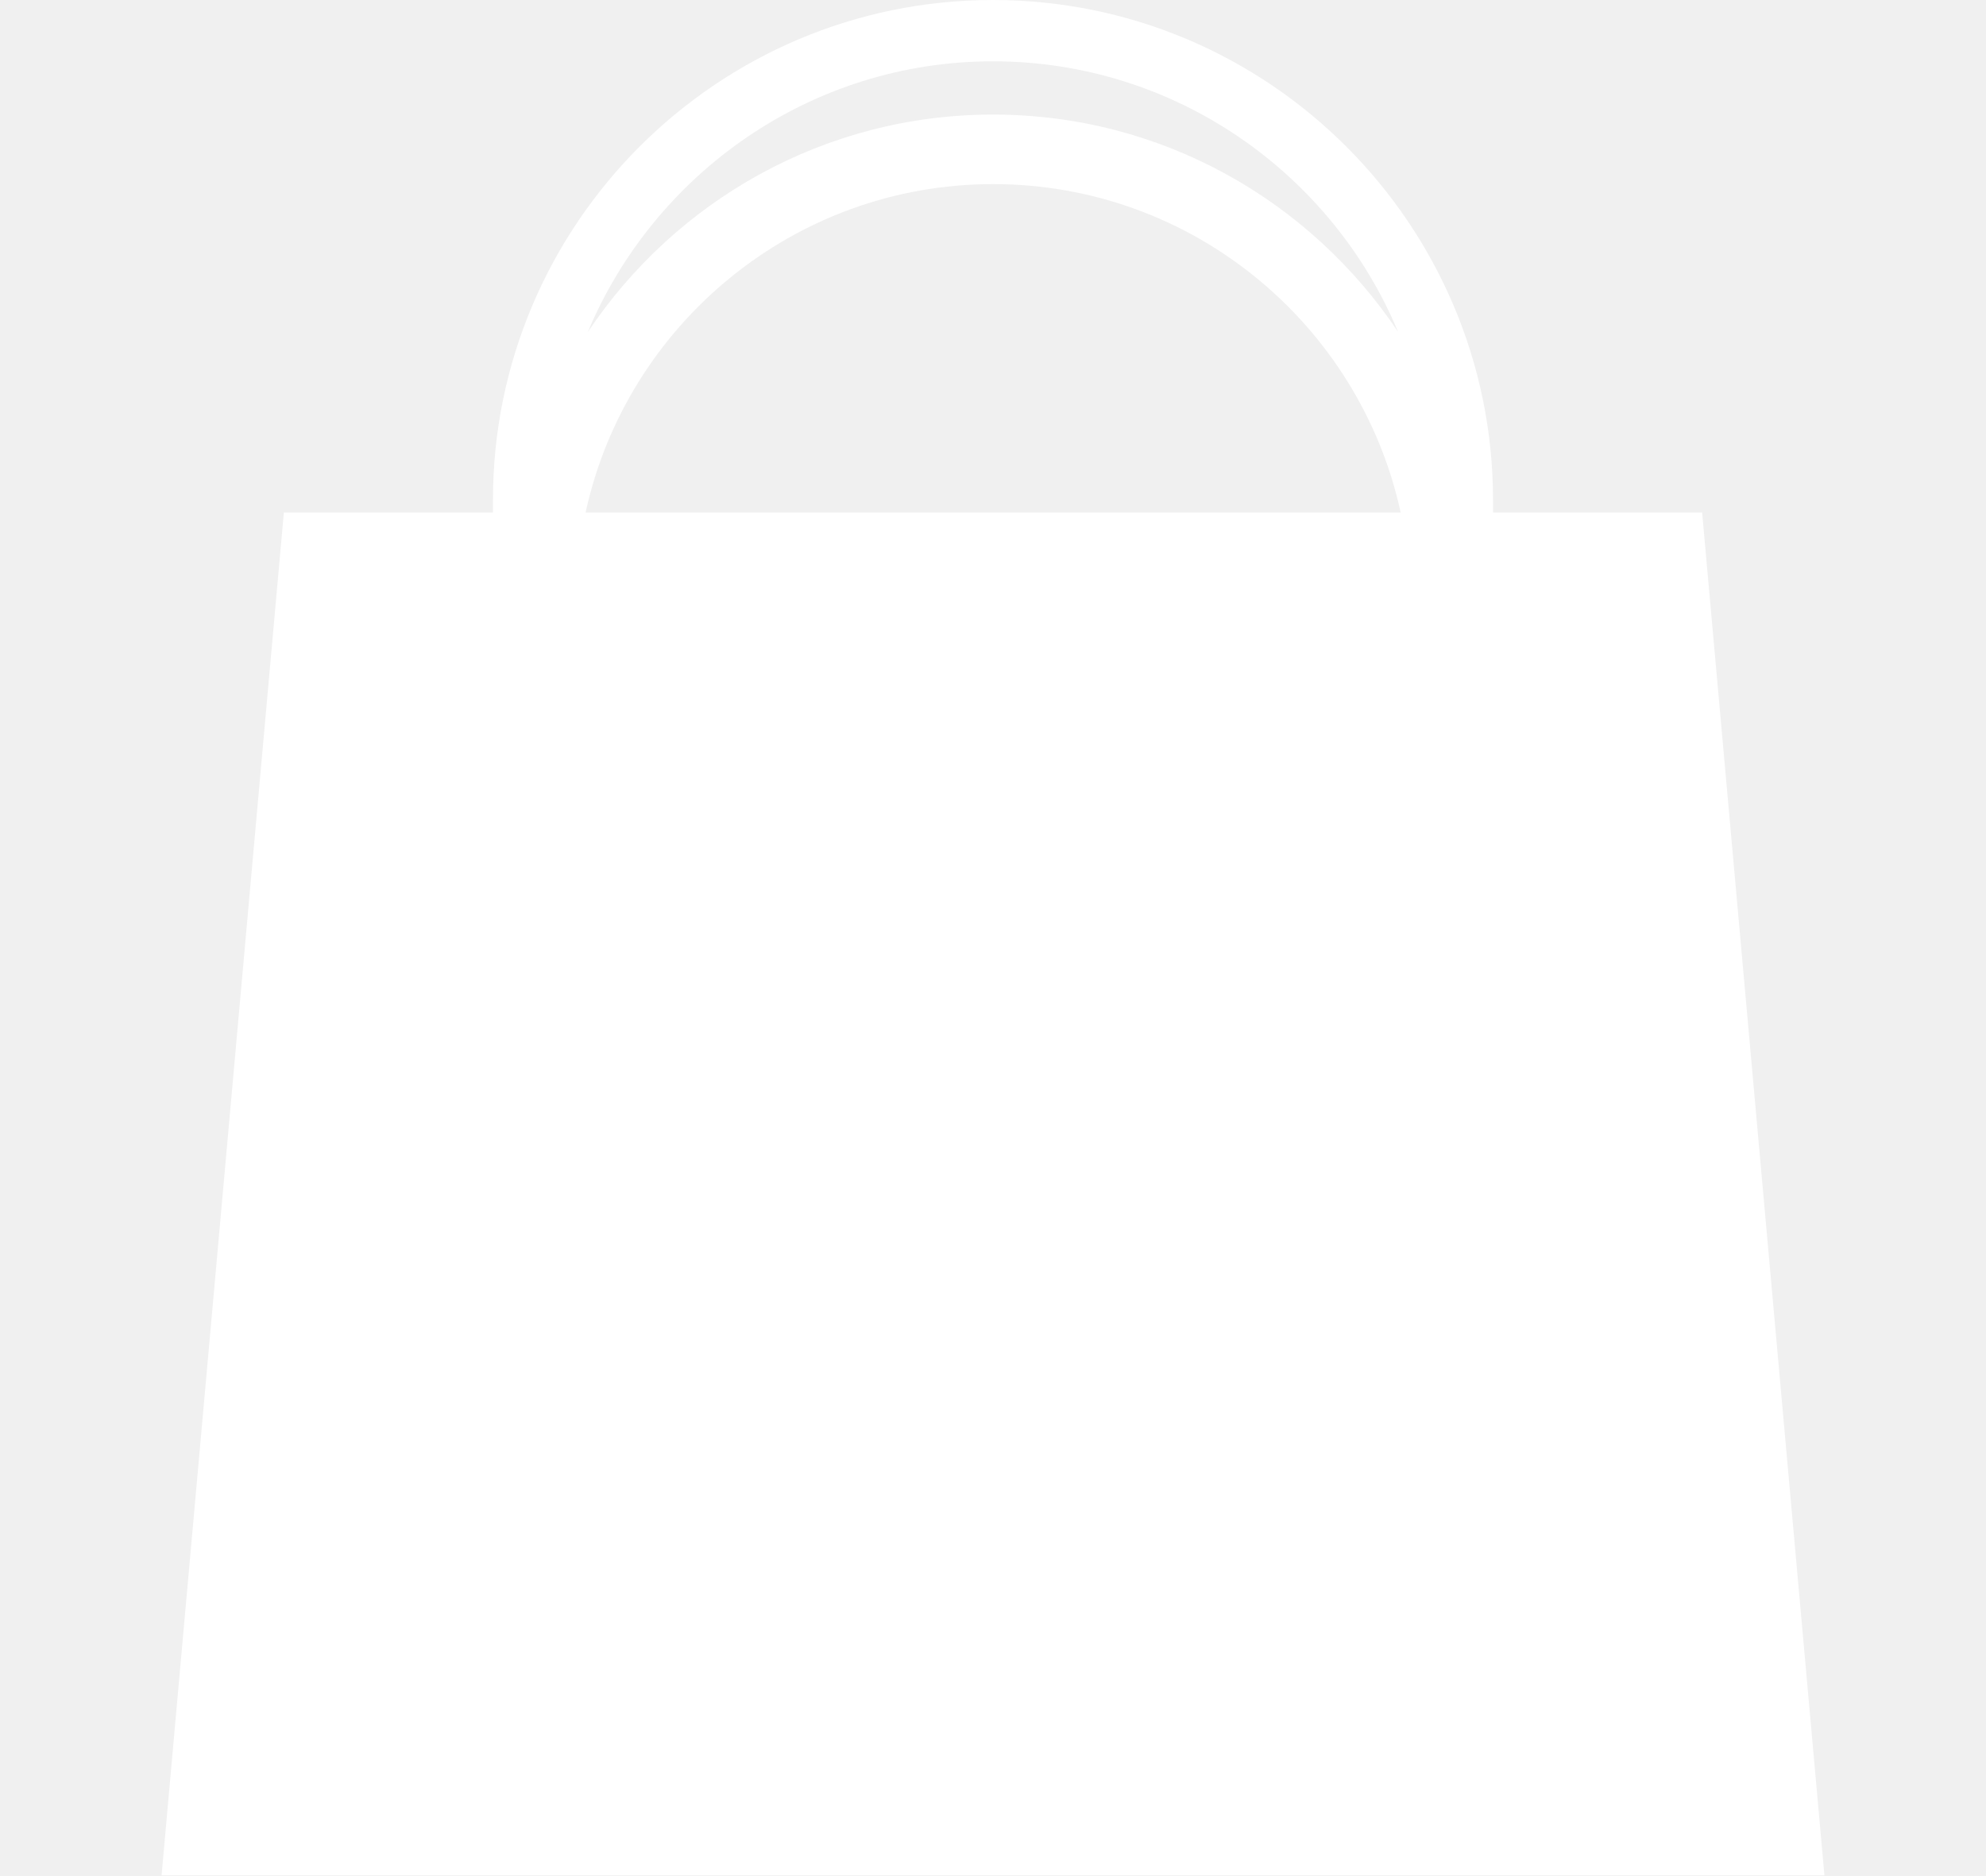
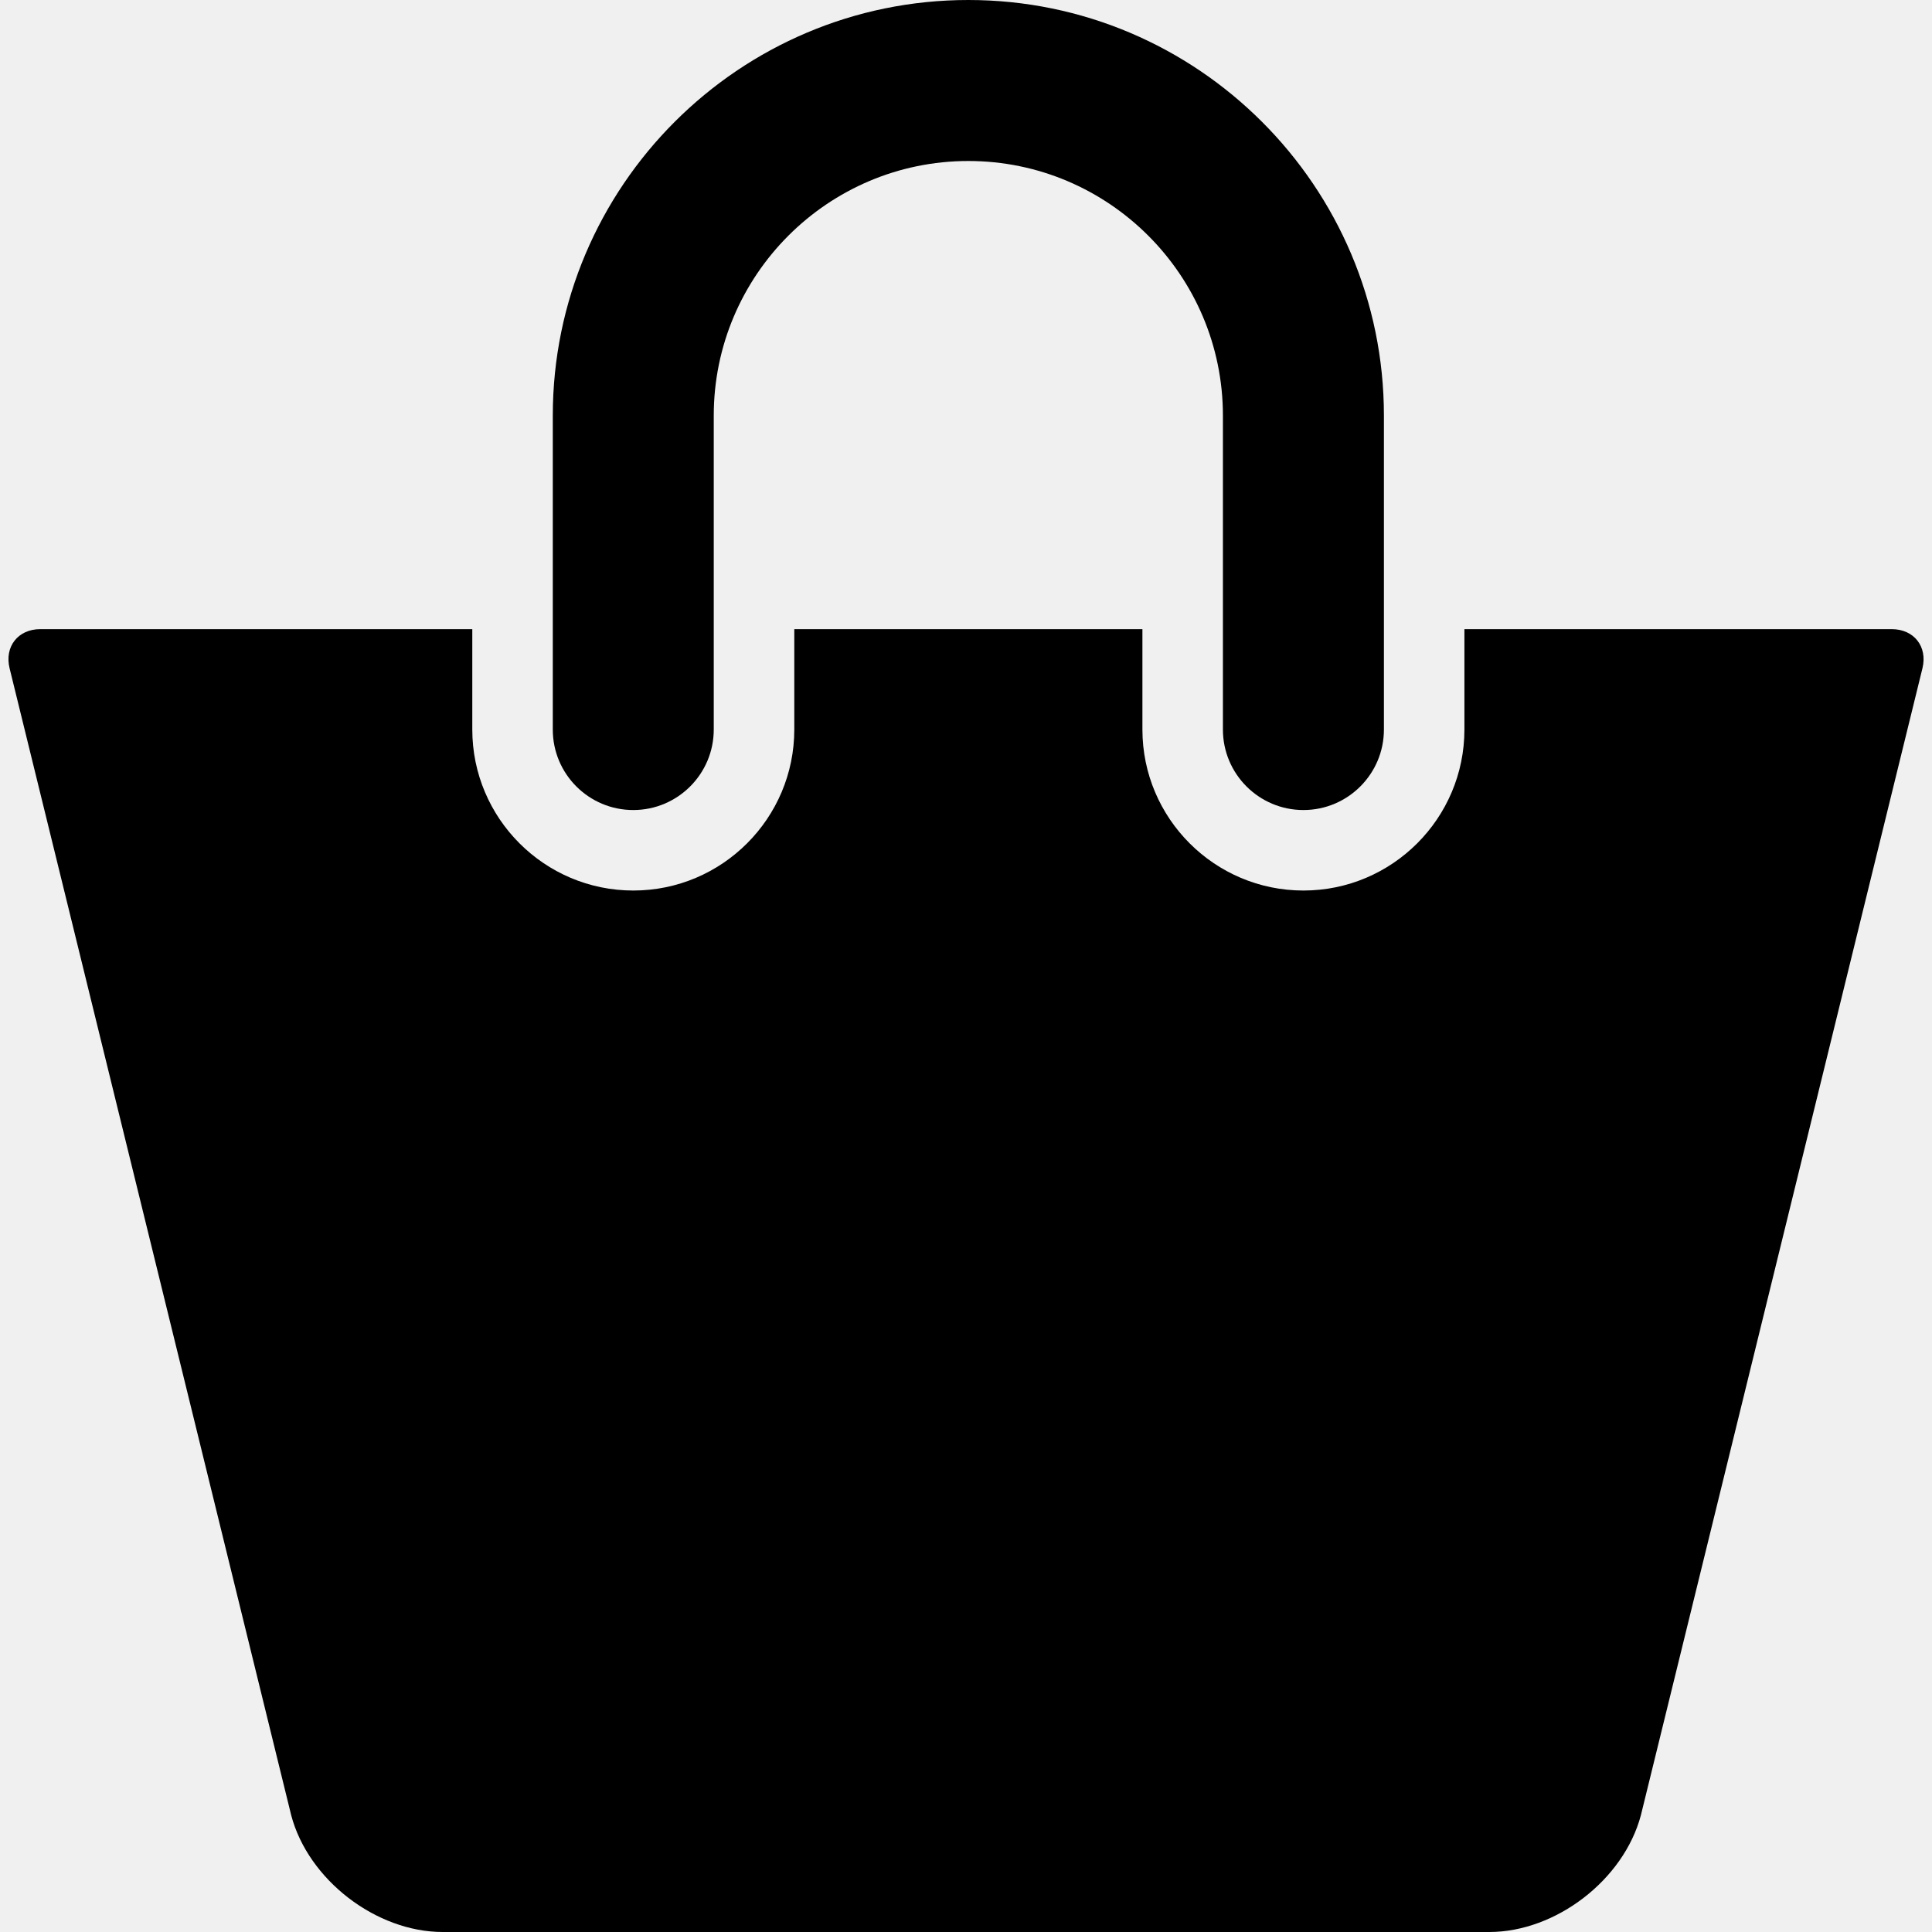
- <svg xmlns="http://www.w3.org/2000/svg" version="1.1" id="Capa_1" x="0px" y="0px" width="18px" height="17px" viewBox="0 0 202.614 202.614" style="enable-background:new 0 0 202.614 202.614;" xml:space="preserve">
+ <svg xmlns="http://www.w3.org/2000/svg" version="1.1" id="Capa_1" x="0px" y="0px" width="48px" height="48px" viewBox="0 0 48 48" style="enable-background:new 0 0 48 48;" xml:space="preserve">
  <g>
    <g>
      <g>
-         <path style="fill:#ffffff;" d="M177.91,55.377h-22.589v-1.368C155.311,24.25,131.091,0,101.302,0     C71.503,0,47.292,24.25,47.292,54.009v1.368H24.704L11.495,202.614h179.624L177.91,55.377L177.91,55.377z M101.302,6.624     c19.687,0,36.619,12.105,43.761,29.232c-9.448-14.137-25.5-23.478-43.761-23.478c-18.231,0-34.313,9.34-43.77,23.507     C64.713,18.729,81.635,6.624,101.302,6.624z M57.297,55.377c4.406-20.263,22.481-35.485,44.024-35.485     c21.582,0,39.618,15.222,44.024,35.485H57.297z" />
+         <path d="M15.733,20.125c1.104,0,2-0.896,2-2v-7.8C17.733,6.838,20.57,4,24.058,4c3.487,0,6.325,2.838,6.325,6.325v7.8     c0,1.104,0.896,2,2,2c1.104,0,2-0.896,2-2v-7.8C34.383,4.632,29.751,0,24.058,0c-5.692,0-10.324,4.632-10.324,10.325v7.8     C13.733,19.229,14.629,20.125,15.733,20.125z" />
+         <path d="M47,15.631H36.383v2.494c0,2.206-1.794,4-4,4c-2.205,0-4-1.794-4-4v-2.494h-8.649v2.494c0,2.206-1.794,4-4,4     s-4-1.794-4-4v-2.494H1c-0.552,0-0.893,0.435-0.762,0.971L7.235,45.1C7.658,46.702,9.343,48,11,48h26     c1.658,0,3.342-1.299,3.767-2.9l6.996-28.498C47.893,16.065,47.553,15.631,47,15.631z" />
      </g>
    </g>
  </g>
  <g>
</g>
  <g>
</g>
  <g>
</g>
  <g>
</g>
  <g>
</g>
  <g>
</g>
  <g>
</g>
  <g>
</g>
  <g>
</g>
  <g>
</g>
  <g>
</g>
  <g>
</g>
  <g>
</g>
  <g>
</g>
  <g>
</g>
</svg>
